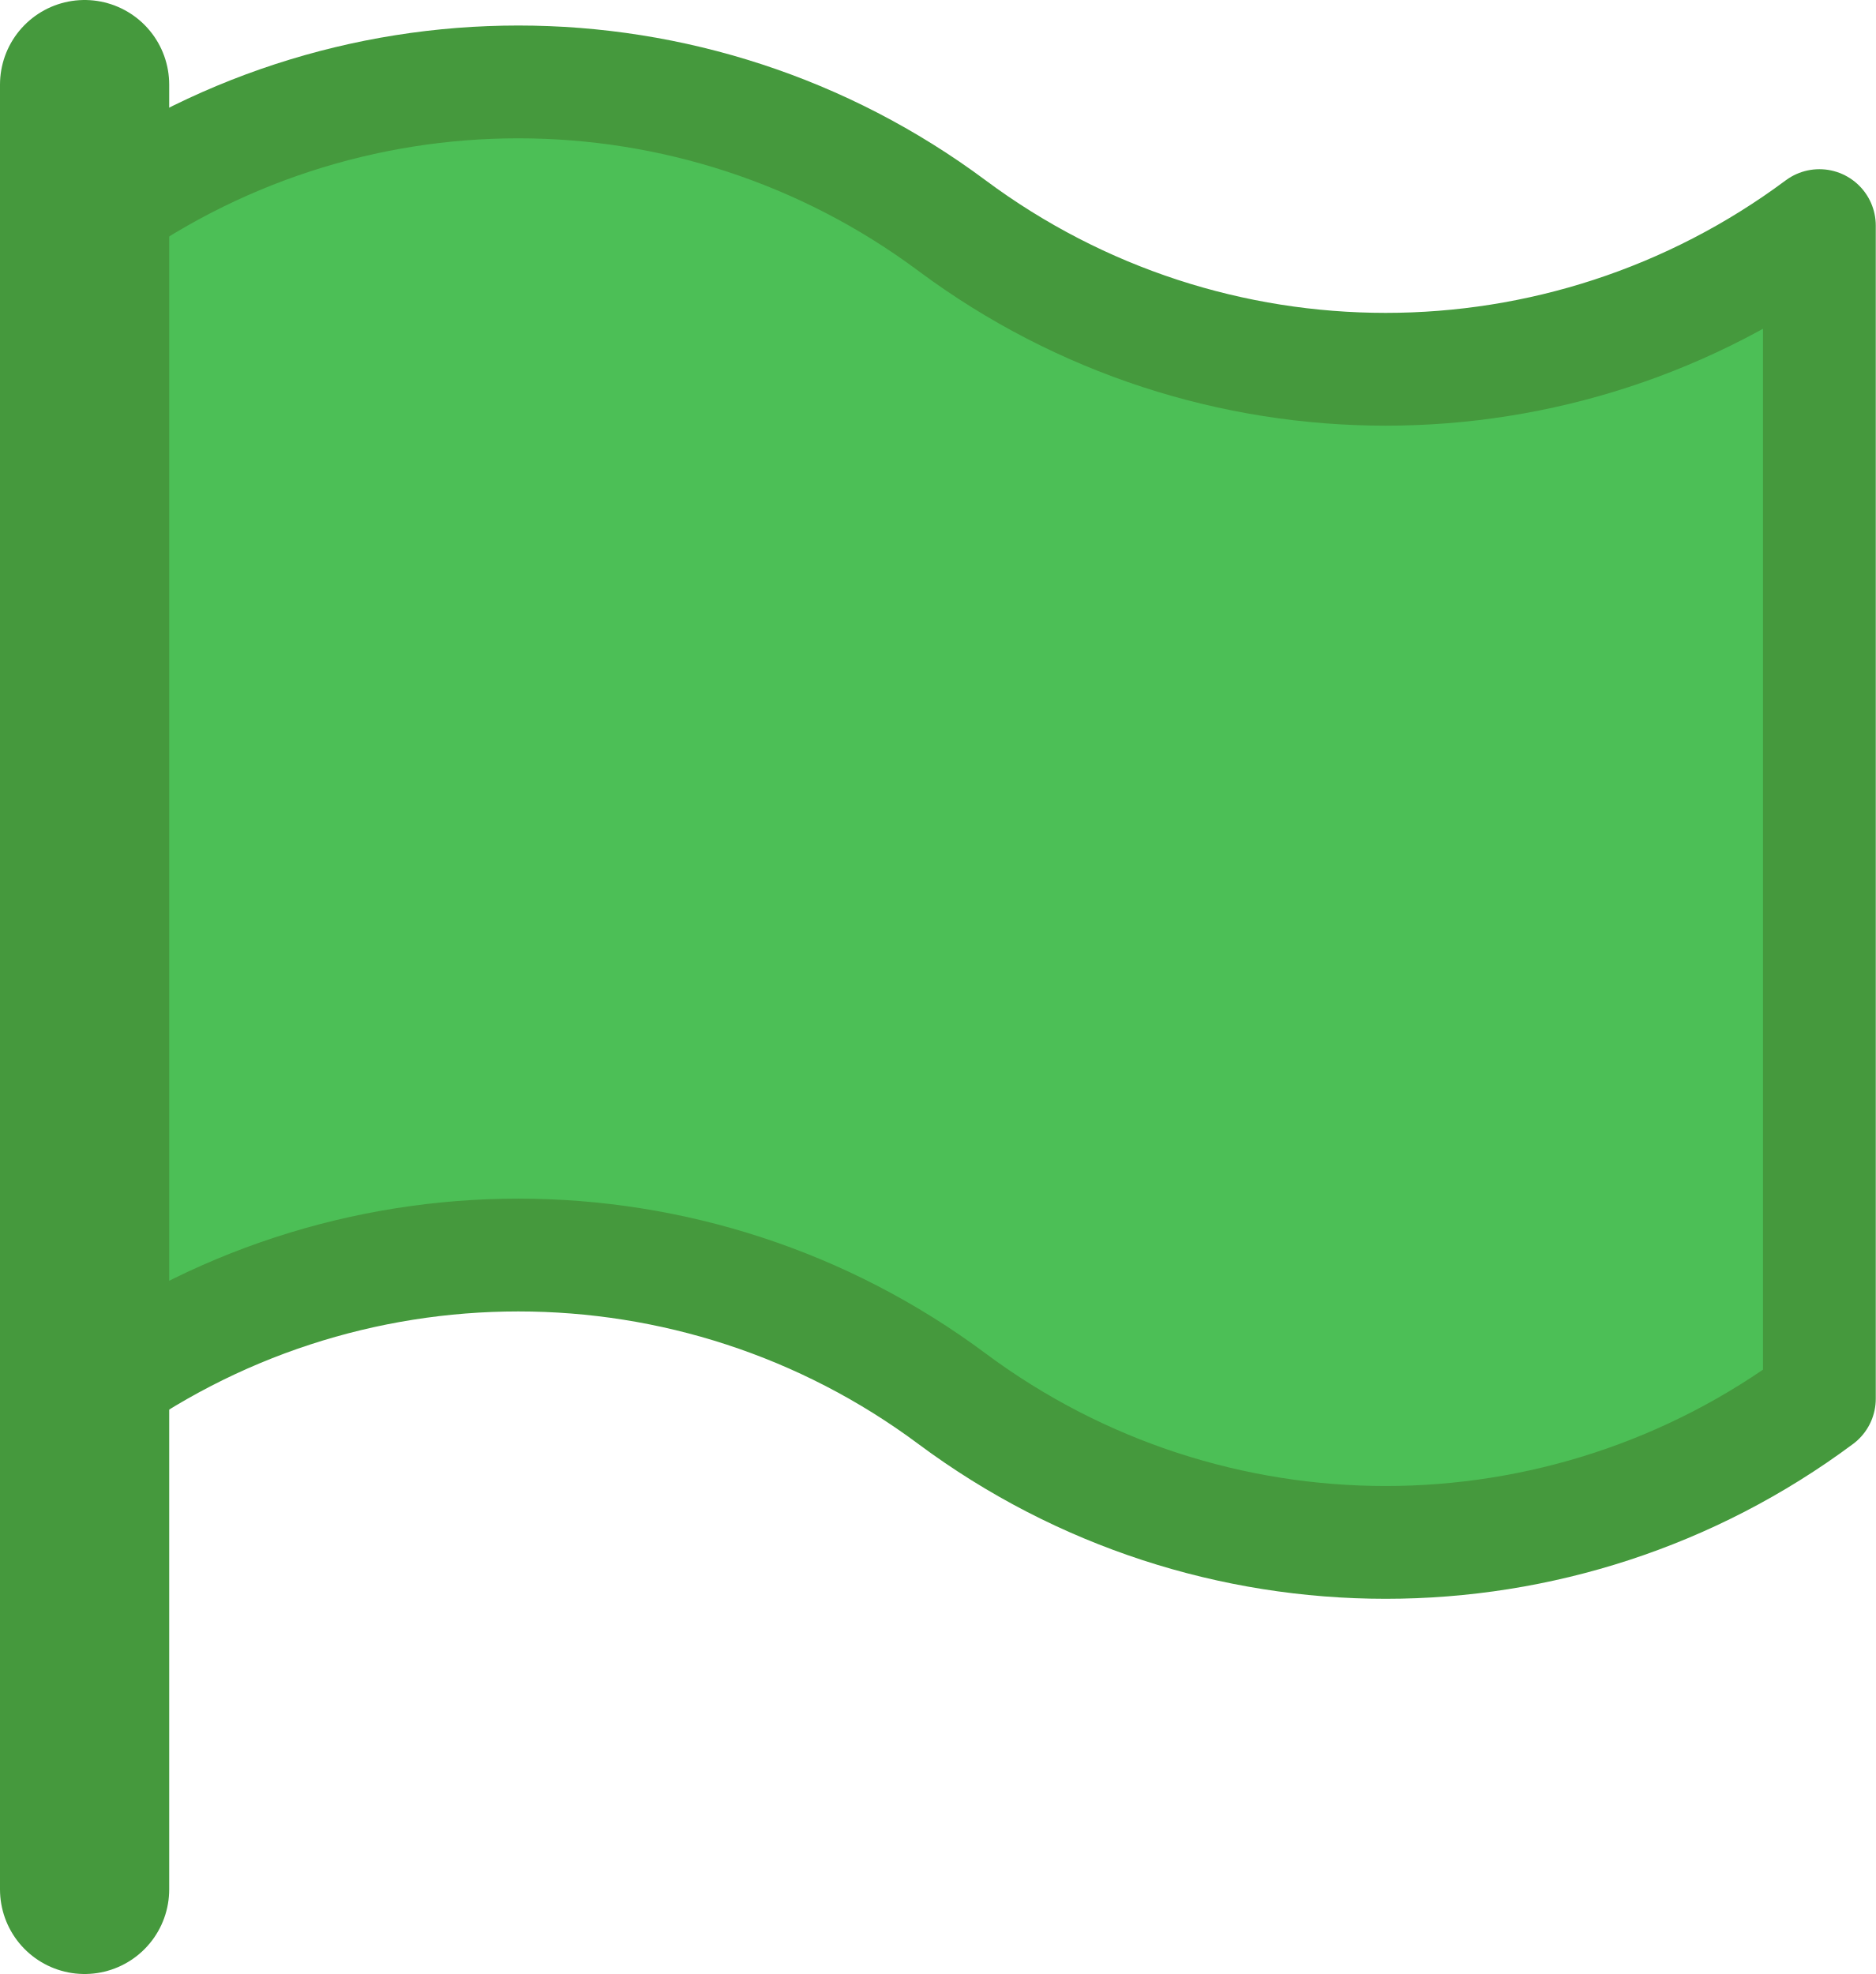
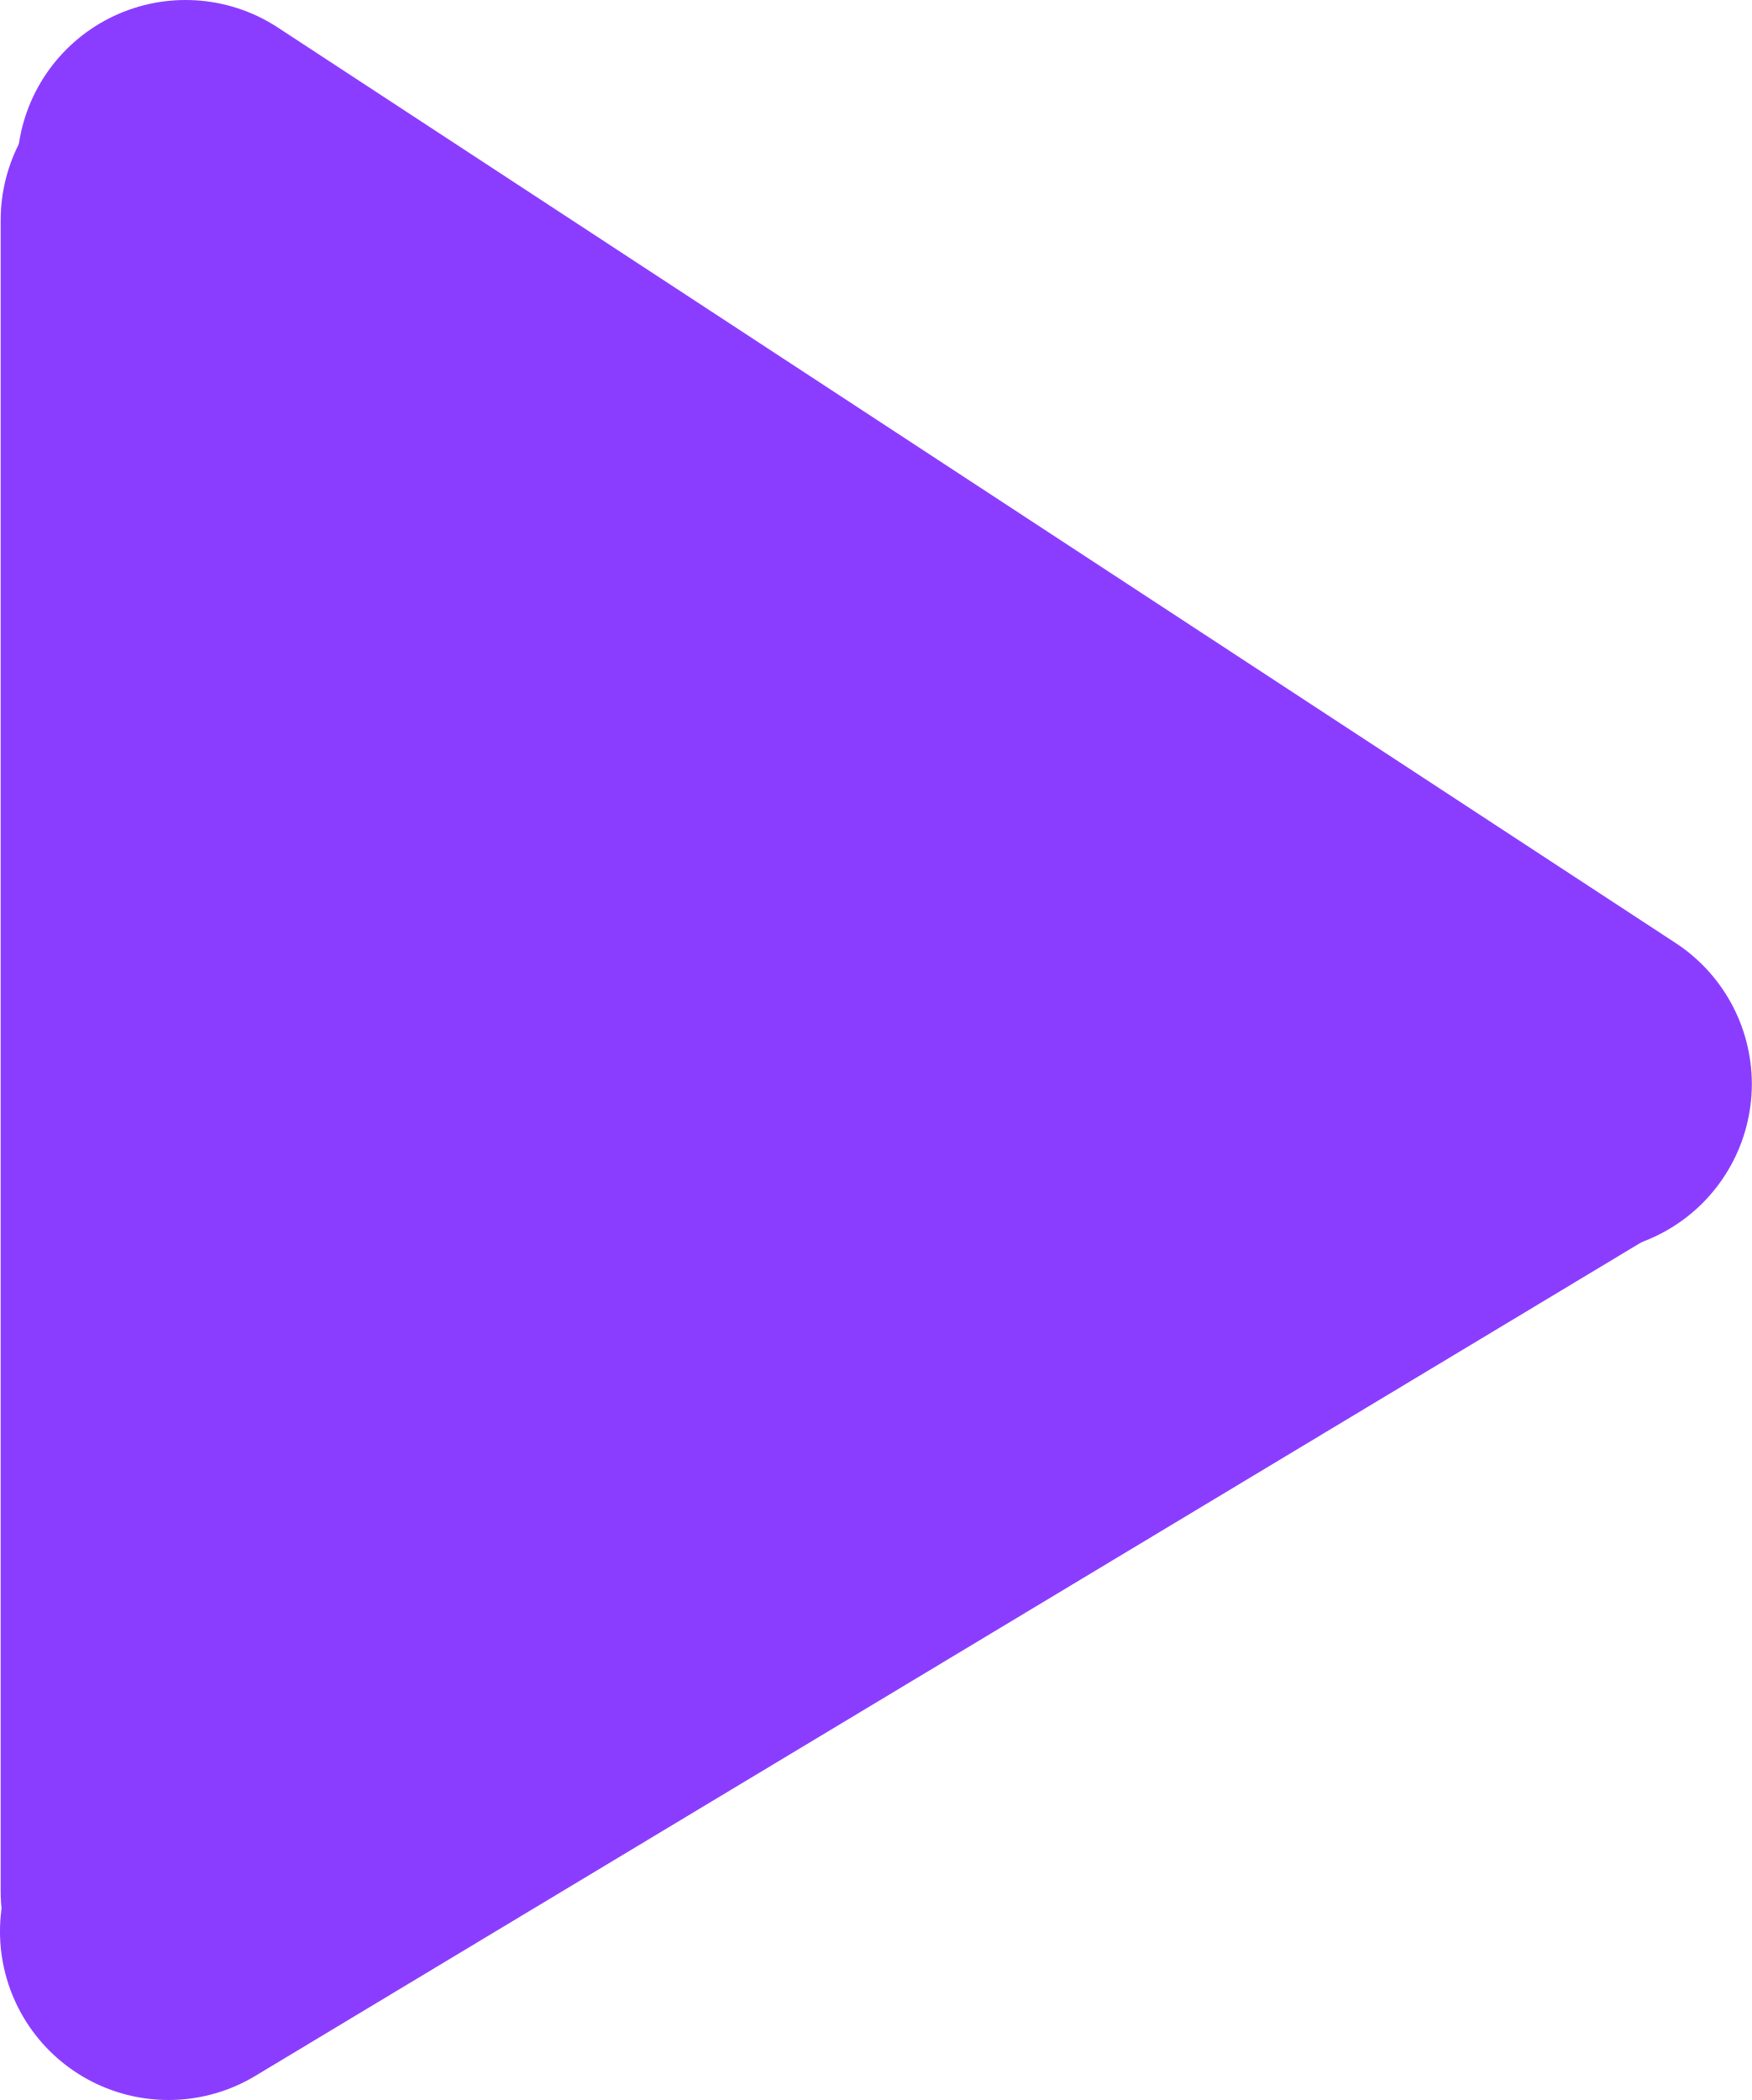
- <svg xmlns="http://www.w3.org/2000/svg" id="Layer_1" data-name="Layer 1" viewBox="0 0 16.63 17.5">
-   <defs>
-     <style>.cls-1,.cls-2{fill:#4cbf56;stroke:#45993d;stroke-linecap:round;stroke-linejoin:round;}.cls-2{stroke-width:1.5px;}</style>
-   </defs>
-   <path class="cls-1" d="M.75,2A6.44,6.44,0,0,1,8.44,2h0a6.44,6.44,0,0,0,7.69,0V12.4a6.44,6.44,0,0,1-7.69,0h0a6.44,6.44,0,0,0-7.69,0" />
-   <line class="cls-2" x1="0.75" y1="16.75" x2="0.75" y2="0.75" />
+ <svg xmlns="http://www.w3.org/2000/svg" version="1.1" width="59.786" height="71.659" viewBox="0,0,59.786,71.659">
+   <g transform="translate(-211.4185,-144.8252)">
+     <g data-paper-data="{&quot;isPaintingLayer&quot;:true}" fill-rule="nonzero" stroke-linejoin="miter" stroke-miterlimit="10" stroke-dasharray="" stroke-dashoffset="0" style="mix-blend-mode: normal">
+       <g>
+         <path d="M216.705,212.031v-54.596l42.221,17.714l-7.037,14.074z" fill="#8b3dff" stroke="none" stroke-width="0" stroke-linecap="butt" />
+         <path d="M217.191,209.361v-57.023" fill="none" stroke="#8b3dff" stroke-width="11.5" stroke-linecap="round" />
+         <path d="M217.751,150.575l47.704,31.24" fill="none" stroke="#8b3dff" stroke-width="11.5" stroke-linecap="round" />
+         <path d="M217.168,210.734l47.412,-28.51" fill="none" stroke="#8b3dff" stroke-width="11.5" stroke-linecap="round" />
+       </g>
+     </g>
+   </g>
</svg>
